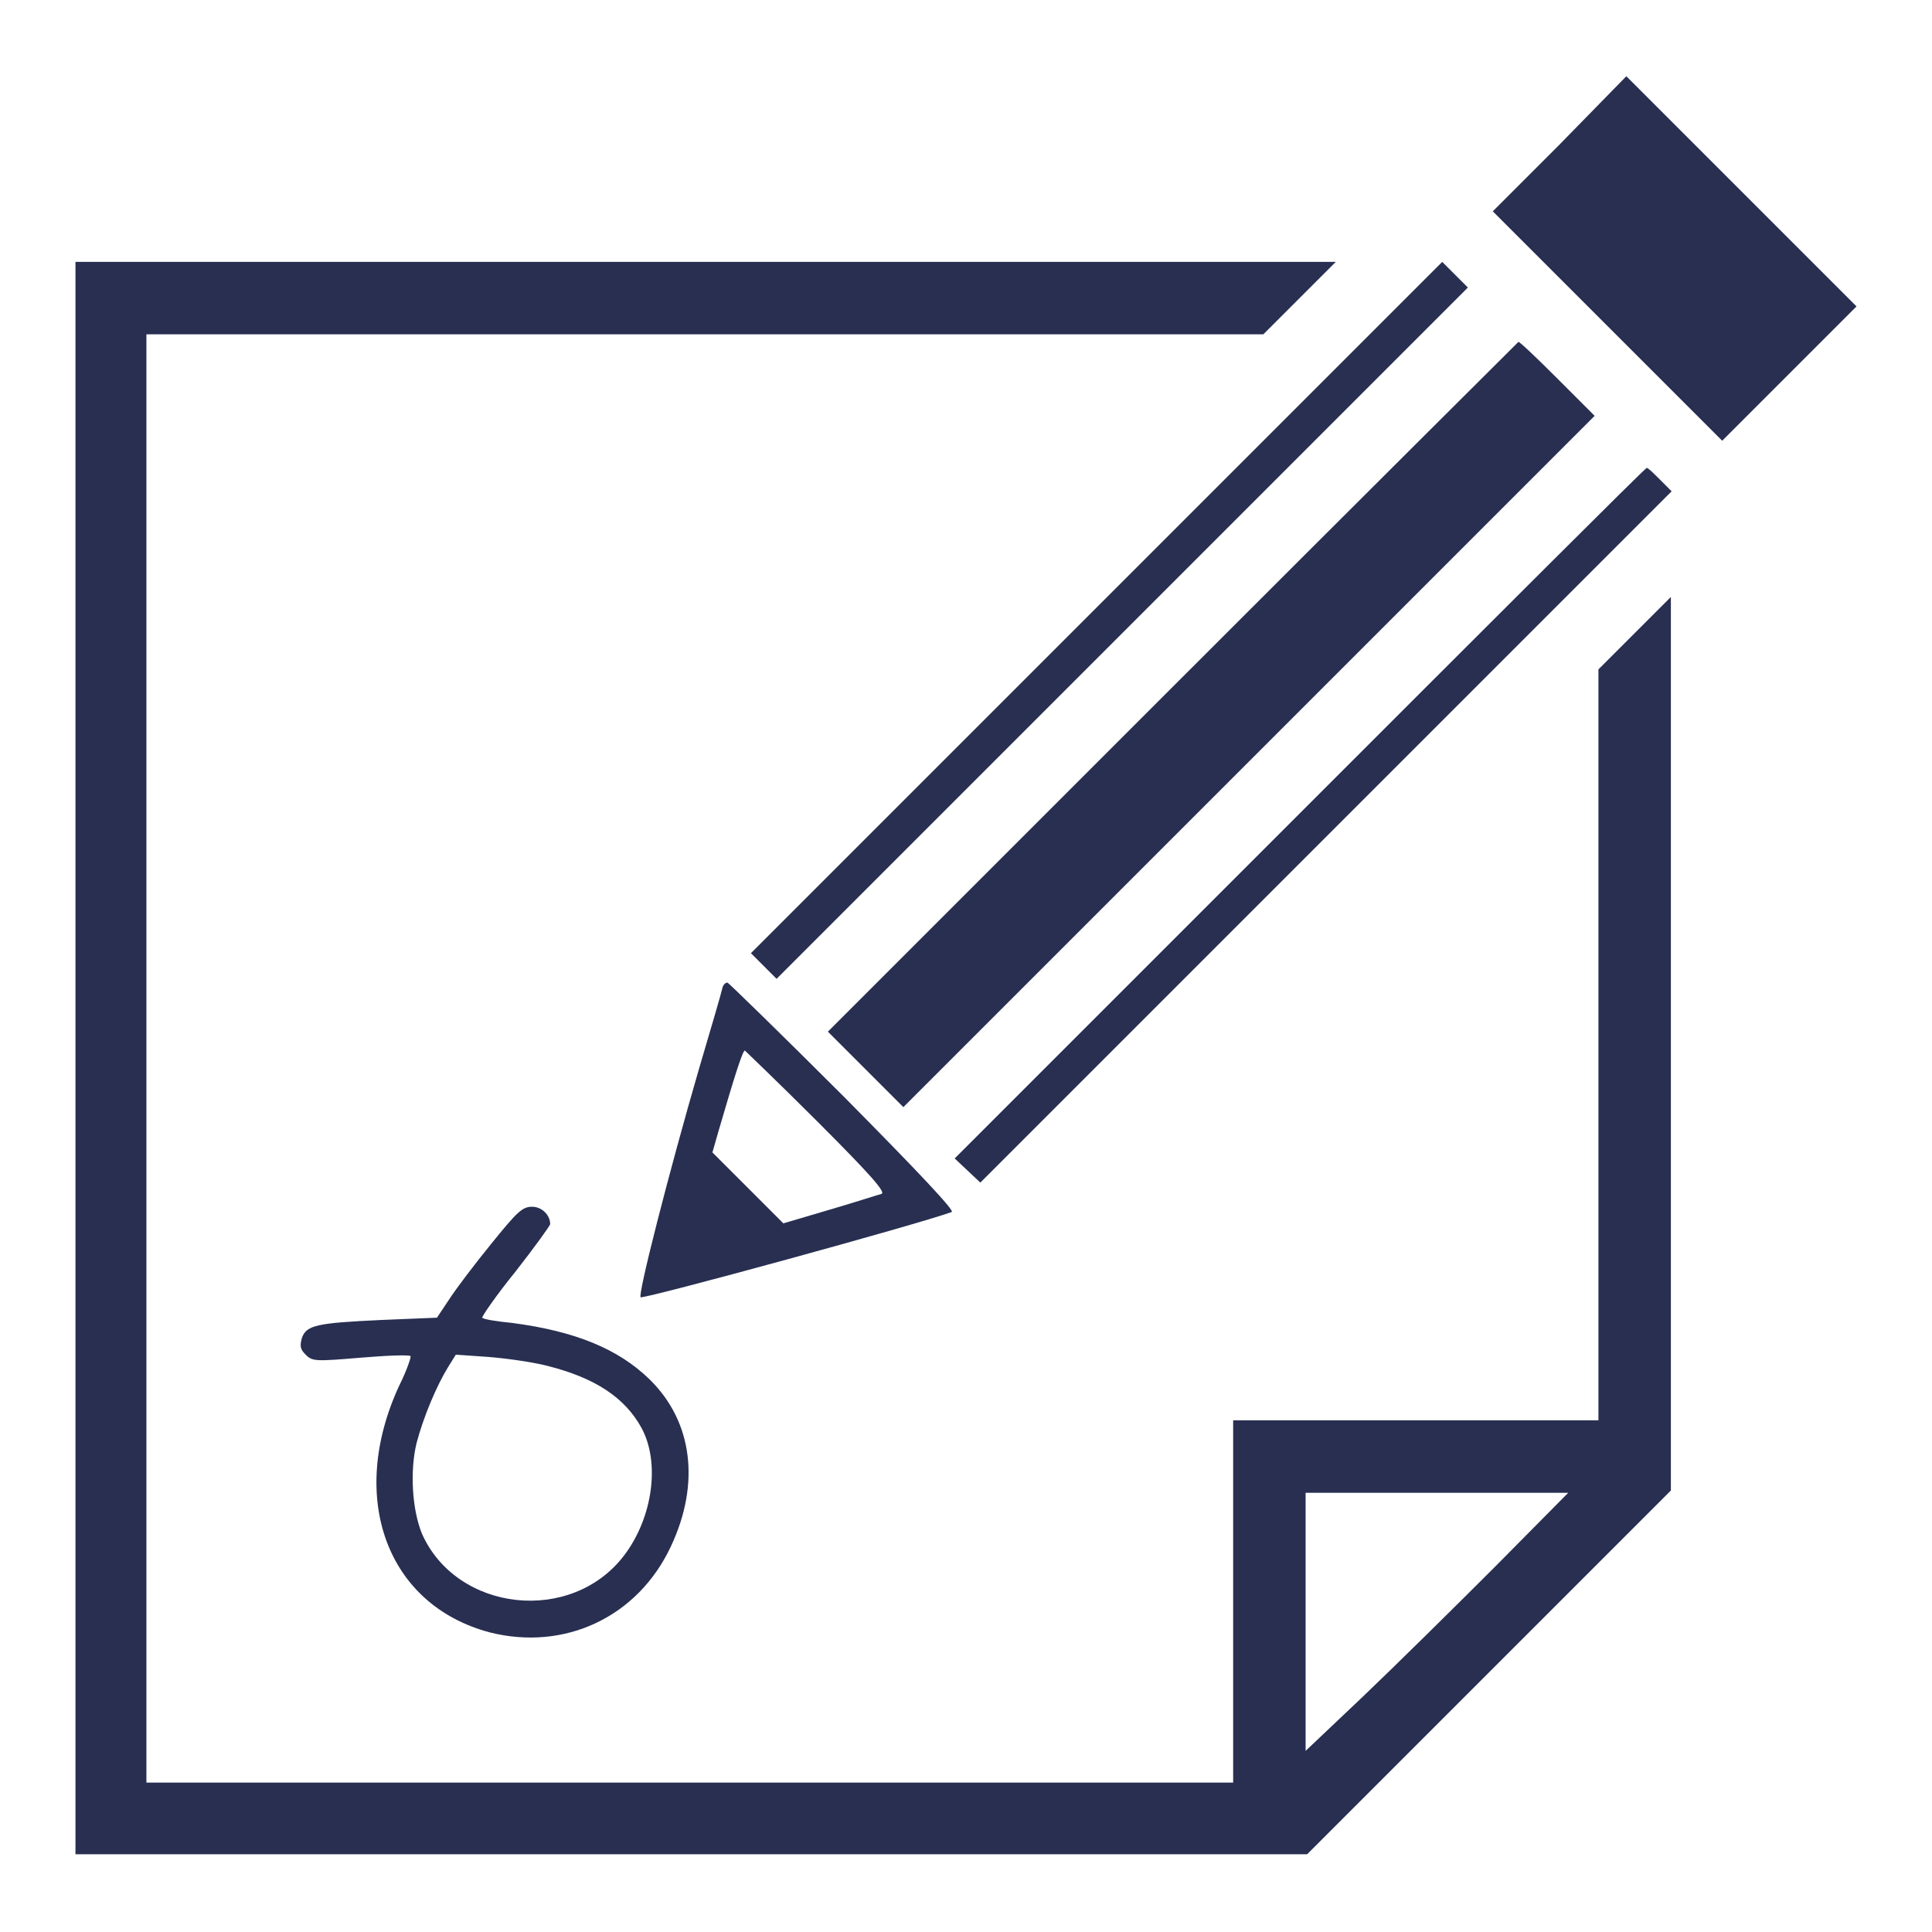
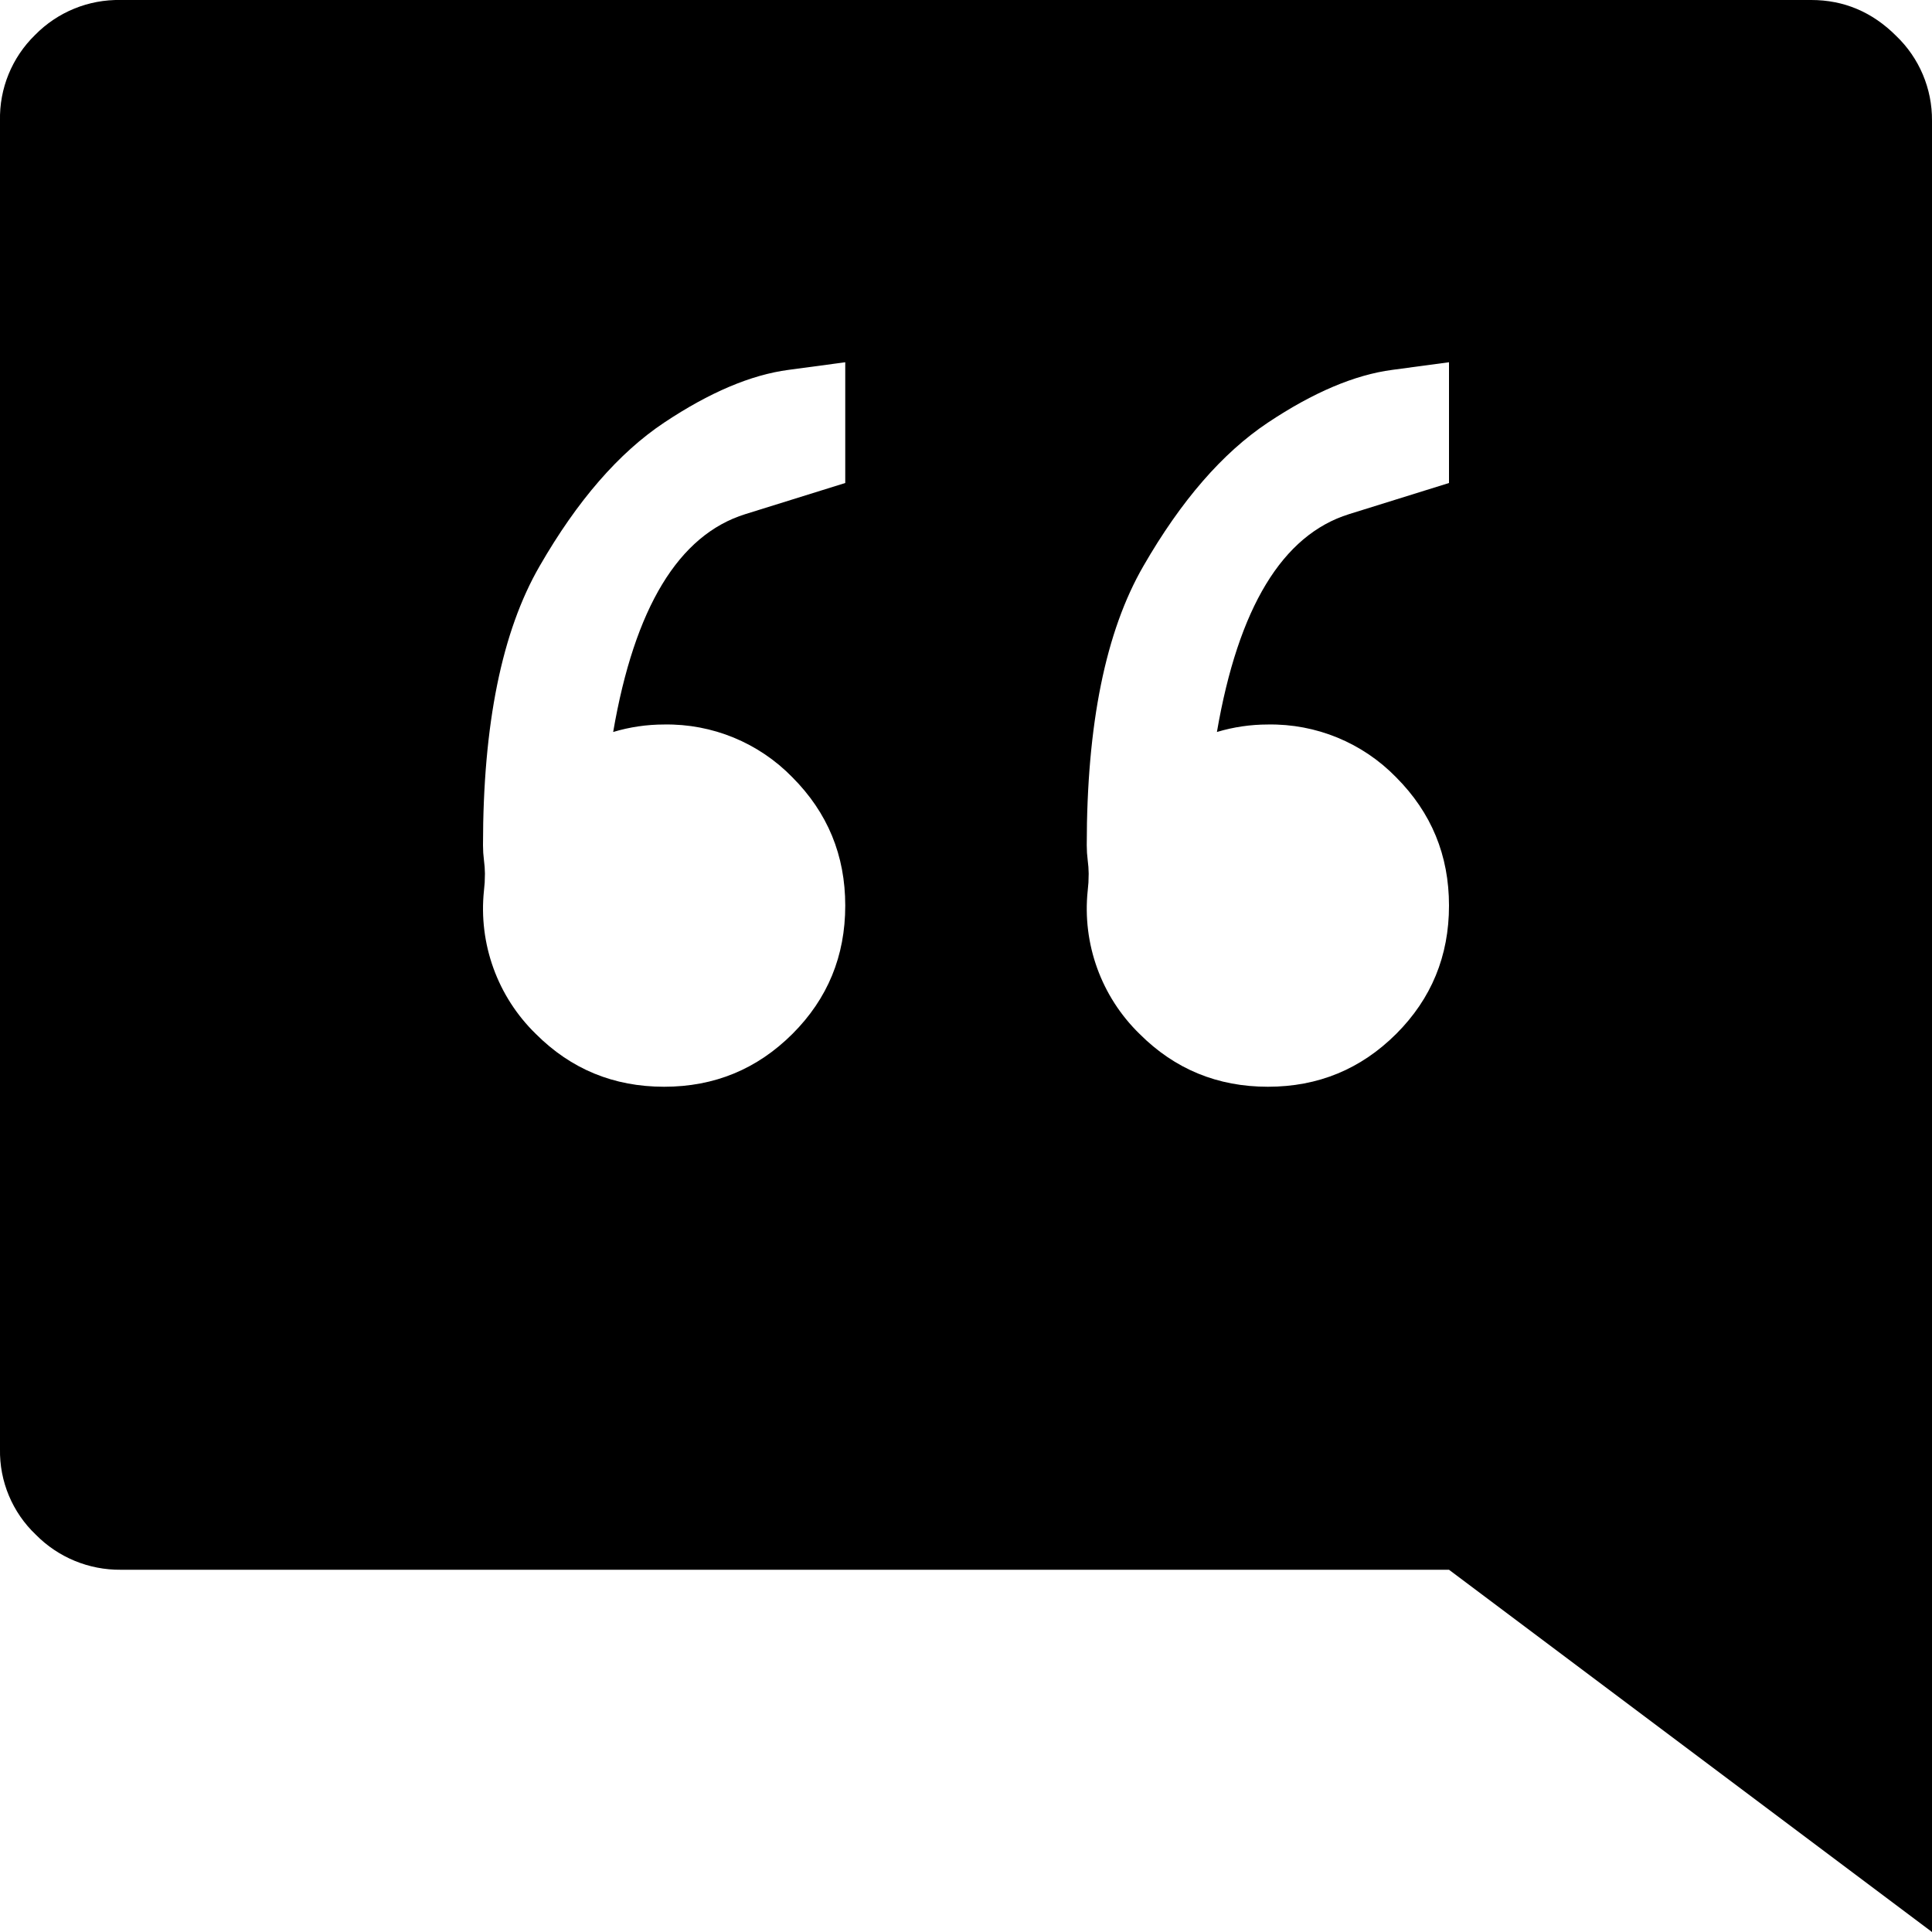
- <svg xmlns="http://www.w3.org/2000/svg" version="1.1" x="0px" y="0px" viewBox="0 0 256 256" enable-background="new 0 0 256 256" xml:space="preserve">
-   <g>
-     <g>
-       <g>
-         <path fill="#282f51" data-title="Layer 0" xs="0" d="M206.7,19.1l-8.9,8.9L213,43.2l15.2,15.2l8.9-8.9l8.9-8.9l-15.3-15.3l-15.2-15.2L206.7,19.1z" />
-         <path fill="#282f51" data-title="Layer 1" xs="1" d="M10,140.2v105.5h81.6h81.6l24.1-24.1l24.1-24.1v-59.2V79.1l-4.8,4.8l-4.8,4.8v49.7v49.8h-24.2h-24.2v24v24h-72h-72v-95.9V44.3h74h74l4.8-4.8l4.8-4.8H93.6H10V140.2z M198,207.7c-5.4,5.4-13.2,13.1-17.4,17.1l-7.6,7.2v-17.1v-17.1h17.4h17.4L198,207.7z" />
-         <path fill="#282f51" data-title="Layer 2" xs="2" d="M145.3,80.5l-45.8,45.8l1.7,1.7l1.7,1.7l45.8-45.8l45.8-45.8l-1.7-1.7l-1.7-1.7L145.3,80.5z" />
-         <path fill="#282f51" data-title="Layer 3" xs="3" d="M155.4,91l-45.7,45.7l5,5l5,5l45.8-45.8l45.8-45.8l-4.9-4.9c-2.7-2.7-5-4.9-5.2-4.9C201.2,45.3,180.6,65.8,155.4,91z" />
-         <path fill="#282f51" data-title="Layer 4" xs="4" d="M172.2,107.8l-45.7,45.7l1.7,1.6l1.7,1.6l45.8-45.8l45.8-45.8l-1.5-1.5c-0.9-0.9-1.6-1.6-1.8-1.6C218,62,197.4,82.6,172.2,107.8z" />
-         <path fill="#282f51" data-title="Layer 5" xs="5" d="M95.7,131c-0.1,0.5-1.5,5.3-3.1,10.7c-3.9,13.4-8.2,30.2-7.7,30.2c1.4,0,36.5-9.6,41.2-11.3c0.5-0.1-4.4-5.3-14.3-15.3c-8.3-8.3-15.3-15.1-15.4-15.1C96.1,130.2,95.8,130.5,95.7,131z M108.3,148.6c7.2,7.2,9.1,9.4,8.5,9.6c-0.4,0.1-3.5,1.1-6.9,2.1l-6.1,1.8l-4.7-4.7l-4.7-4.7l0.8-2.8c2.1-7.2,3.2-10.7,3.5-10.7C98.8,139.3,103.2,143.5,108.3,148.6z" />
-         <path fill="#282f51" data-title="Layer 6" xs="6" d="M65.1,164.8c-2.2,2.7-4.7,6-5.6,7.4l-1.6,2.4l-7.3,0.3c-8.7,0.4-10,0.7-10.6,2.4c-0.3,1.1-0.2,1.5,0.5,2.2c0.9,0.9,1.3,0.9,7.3,0.4c3.5-0.3,6.5-0.4,6.6-0.2c0.1,0.1-0.5,1.9-1.5,3.9c-6.9,14.9-1.6,29.1,12,32.7c9.9,2.5,19.6-2,24-11.4c3.9-8.3,2.9-16.5-2.8-22.1c-4.2-4.1-9.9-6.4-18.2-7.5c-2.1-0.2-3.9-0.5-4-0.7c-0.1-0.1,1.8-2.9,4.4-6.1c2.5-3.2,4.6-6.1,4.6-6.3c0-1.2-1.1-2.3-2.4-2.3C69.2,159.9,68.5,160.6,65.1,164.8z M72.6,181c6.3,1.6,10.2,4.2,12.4,8.2c2.5,4.6,1.5,11.9-2.3,16.9c-7,9.2-22.2,7.5-26.8-2.9c-1.3-3.2-1.6-8.3-0.7-12c0.9-3.4,2.6-7.5,4.2-10.1l1-1.6l4.3,0.3C67.2,180,70.7,180.5,72.6,181z" />
-       </g>
-     </g>
-   </g>
+ <svg xmlns="http://www.w3.org/2000/svg" width="16" height="16" viewBox="0 0 16 16" data-component="AnnotateIcon" class="text-annotator-lg" title="Annotate (a)">
+   <path fill="currentColor" d="M15 0c.27 0 .505.099.703.297A.961.961 0 0 1 16 1v15l-4-3H1a.974.974 0 0 1-.703-.29A.953.953 0 0 1 0 12V1A.96.96 0 0 1 .29.29.966.966 0 0 1 1 0h14zM7 3l-.469.063c-.312.041-.656.187-1.031.437-.375.25-.719.646-1.031 1.188C4.156 5.229 4 6 4 7l.002.063.006.062a.896.896 0 0 1 .008.11l-.002.074-.006.066a1.447 1.447 0 0 0 .43 1.188C4.729 8.854 5.082 9 5.5 9c.417 0 .77-.146 1.063-.438C6.854 8.271 7 7.918 7 7.5c0-.417-.146-.77-.438-1.063A1.447 1.447 0 0 0 5.5 6a1.467 1.467 0 0 0-.422.062c.177-1.03.542-1.632 1.094-1.804L7 4V3zm5 0-.469.063c-.312.041-.656.187-1.031.437-.375.25-.719.646-1.031 1.188C9.156 5.229 9 6 9 7l.002.063.006.062a.896.896 0 0 1 .008.11l-.002.074-.006.066a1.447 1.447 0 0 0 .43 1.188c.291.291.645.437 1.062.437.417 0 .77-.146 1.063-.438.291-.291.437-.645.437-1.062 0-.417-.146-.77-.438-1.063A1.447 1.447 0 0 0 10.5 6a1.467 1.467 0 0 0-.422.062c.177-1.03.542-1.632 1.094-1.804L12 4V3z" />
</svg>
